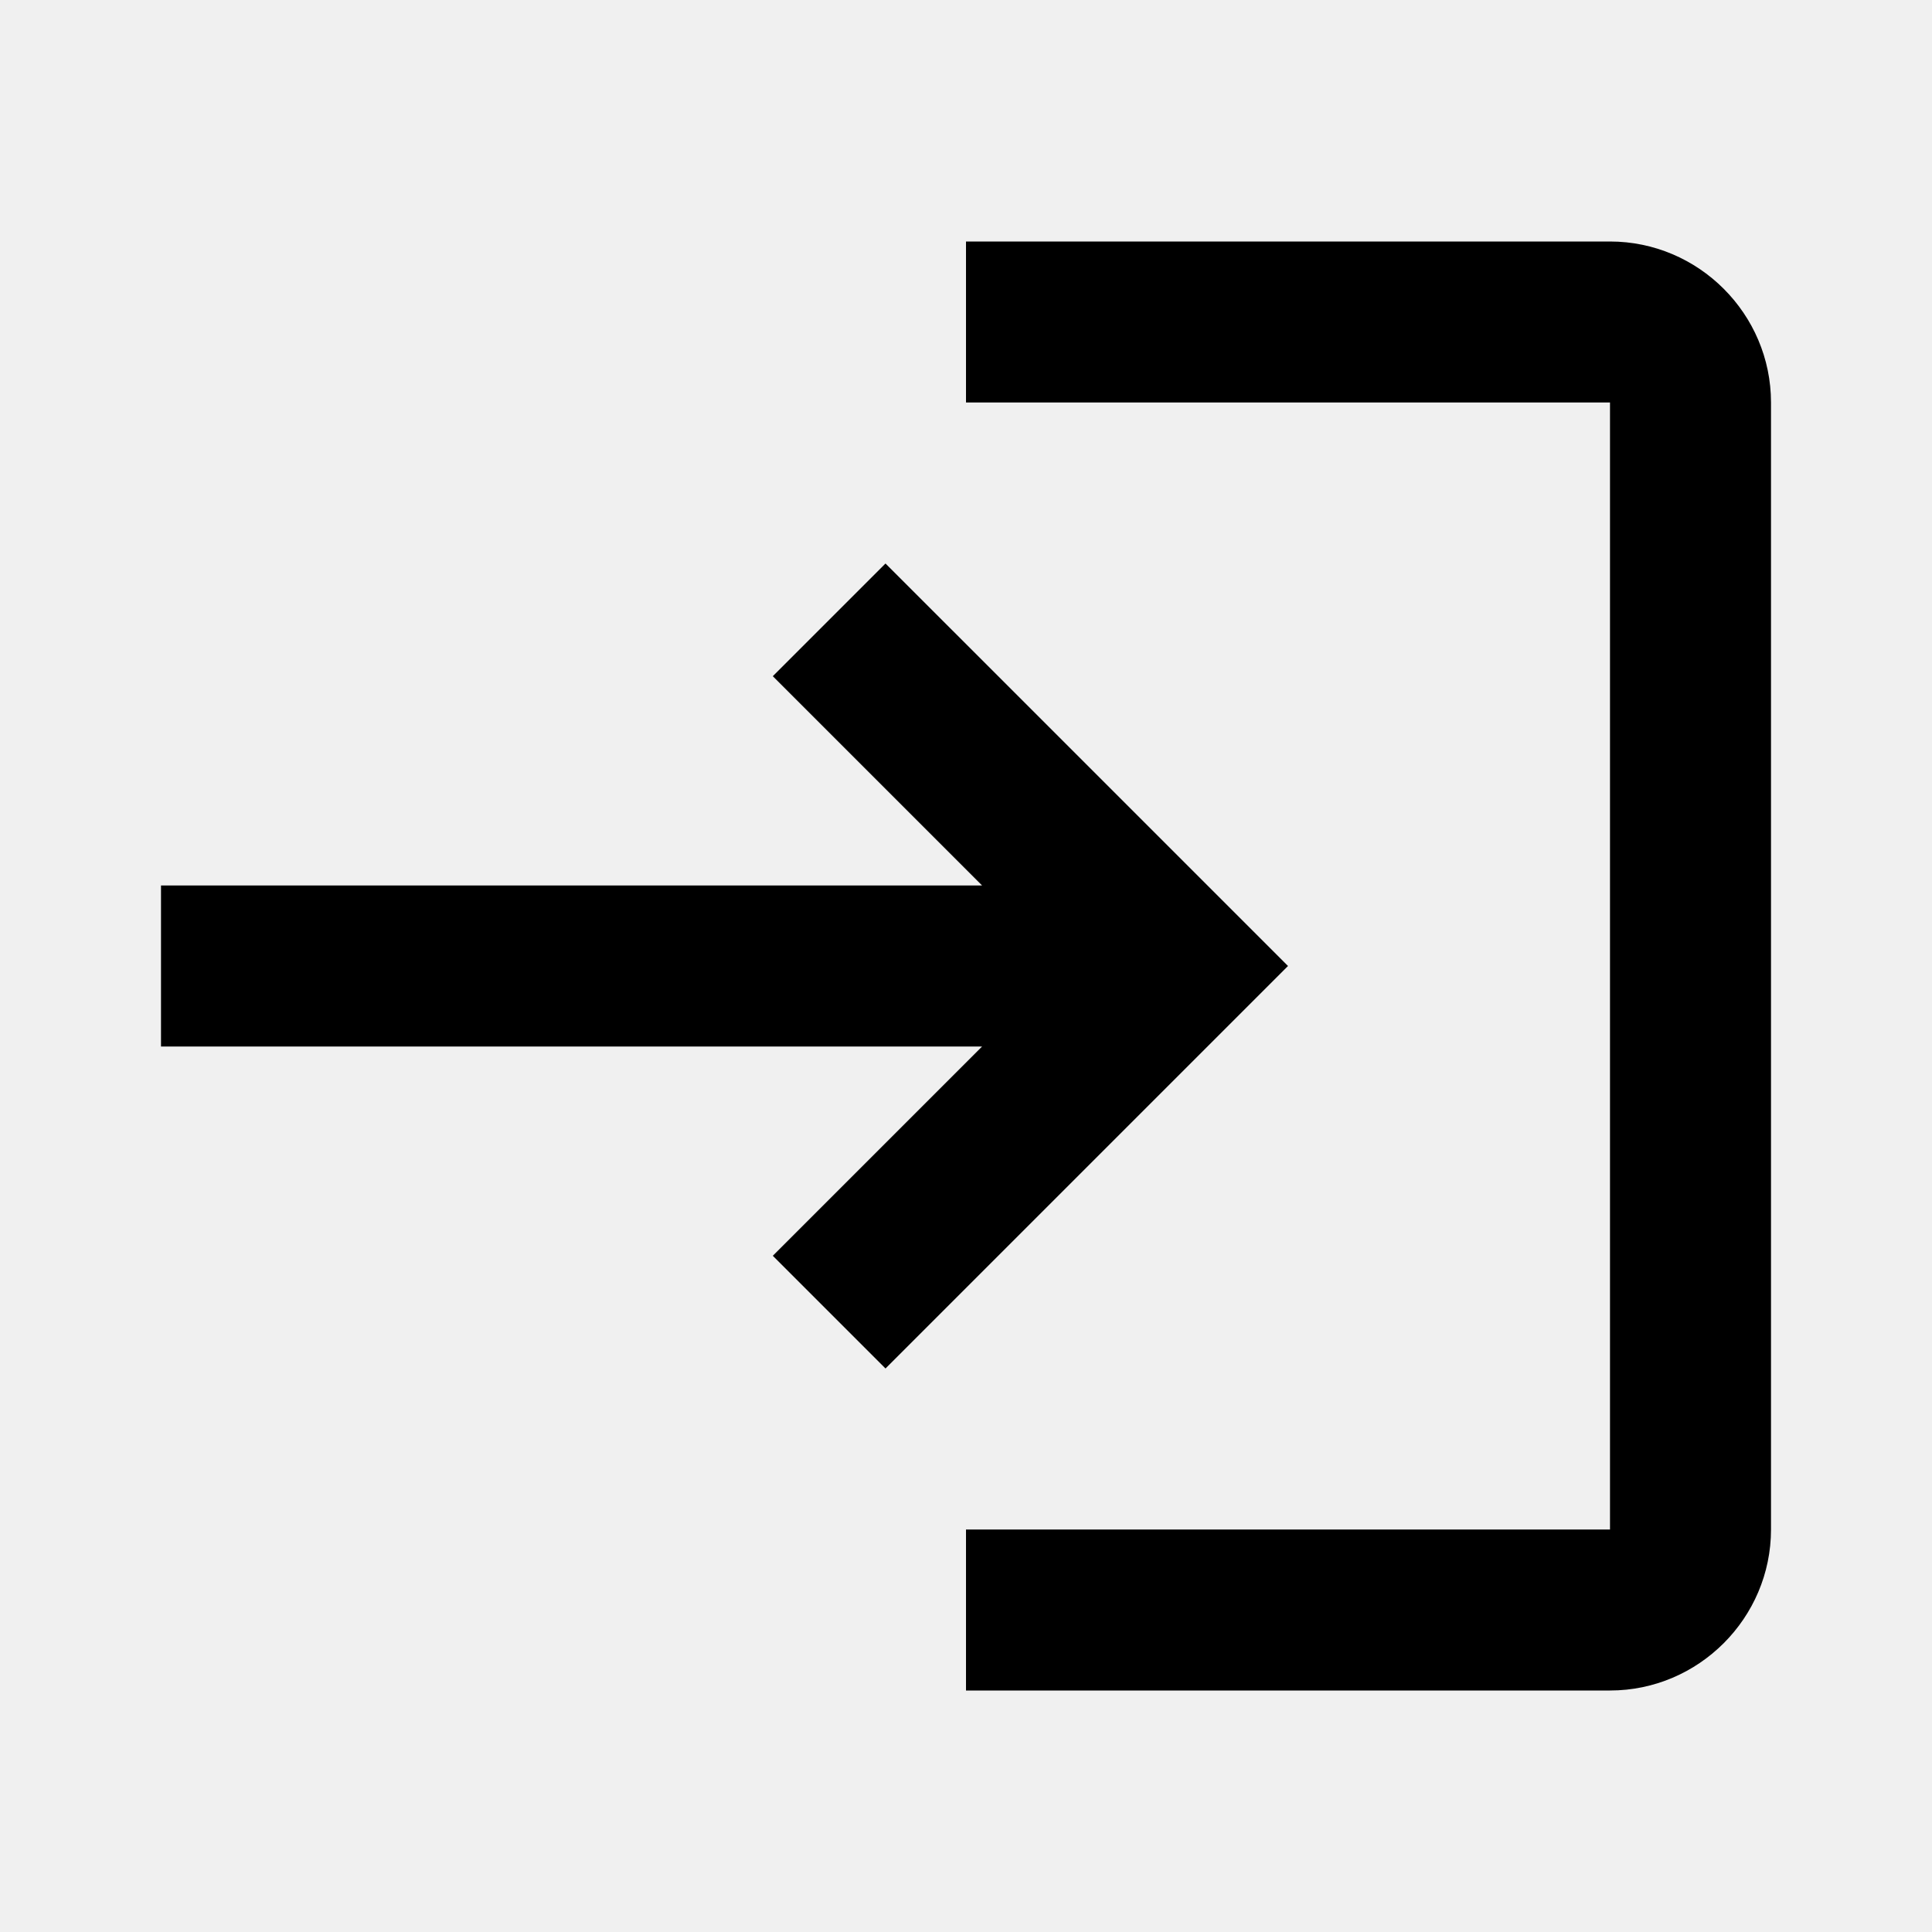
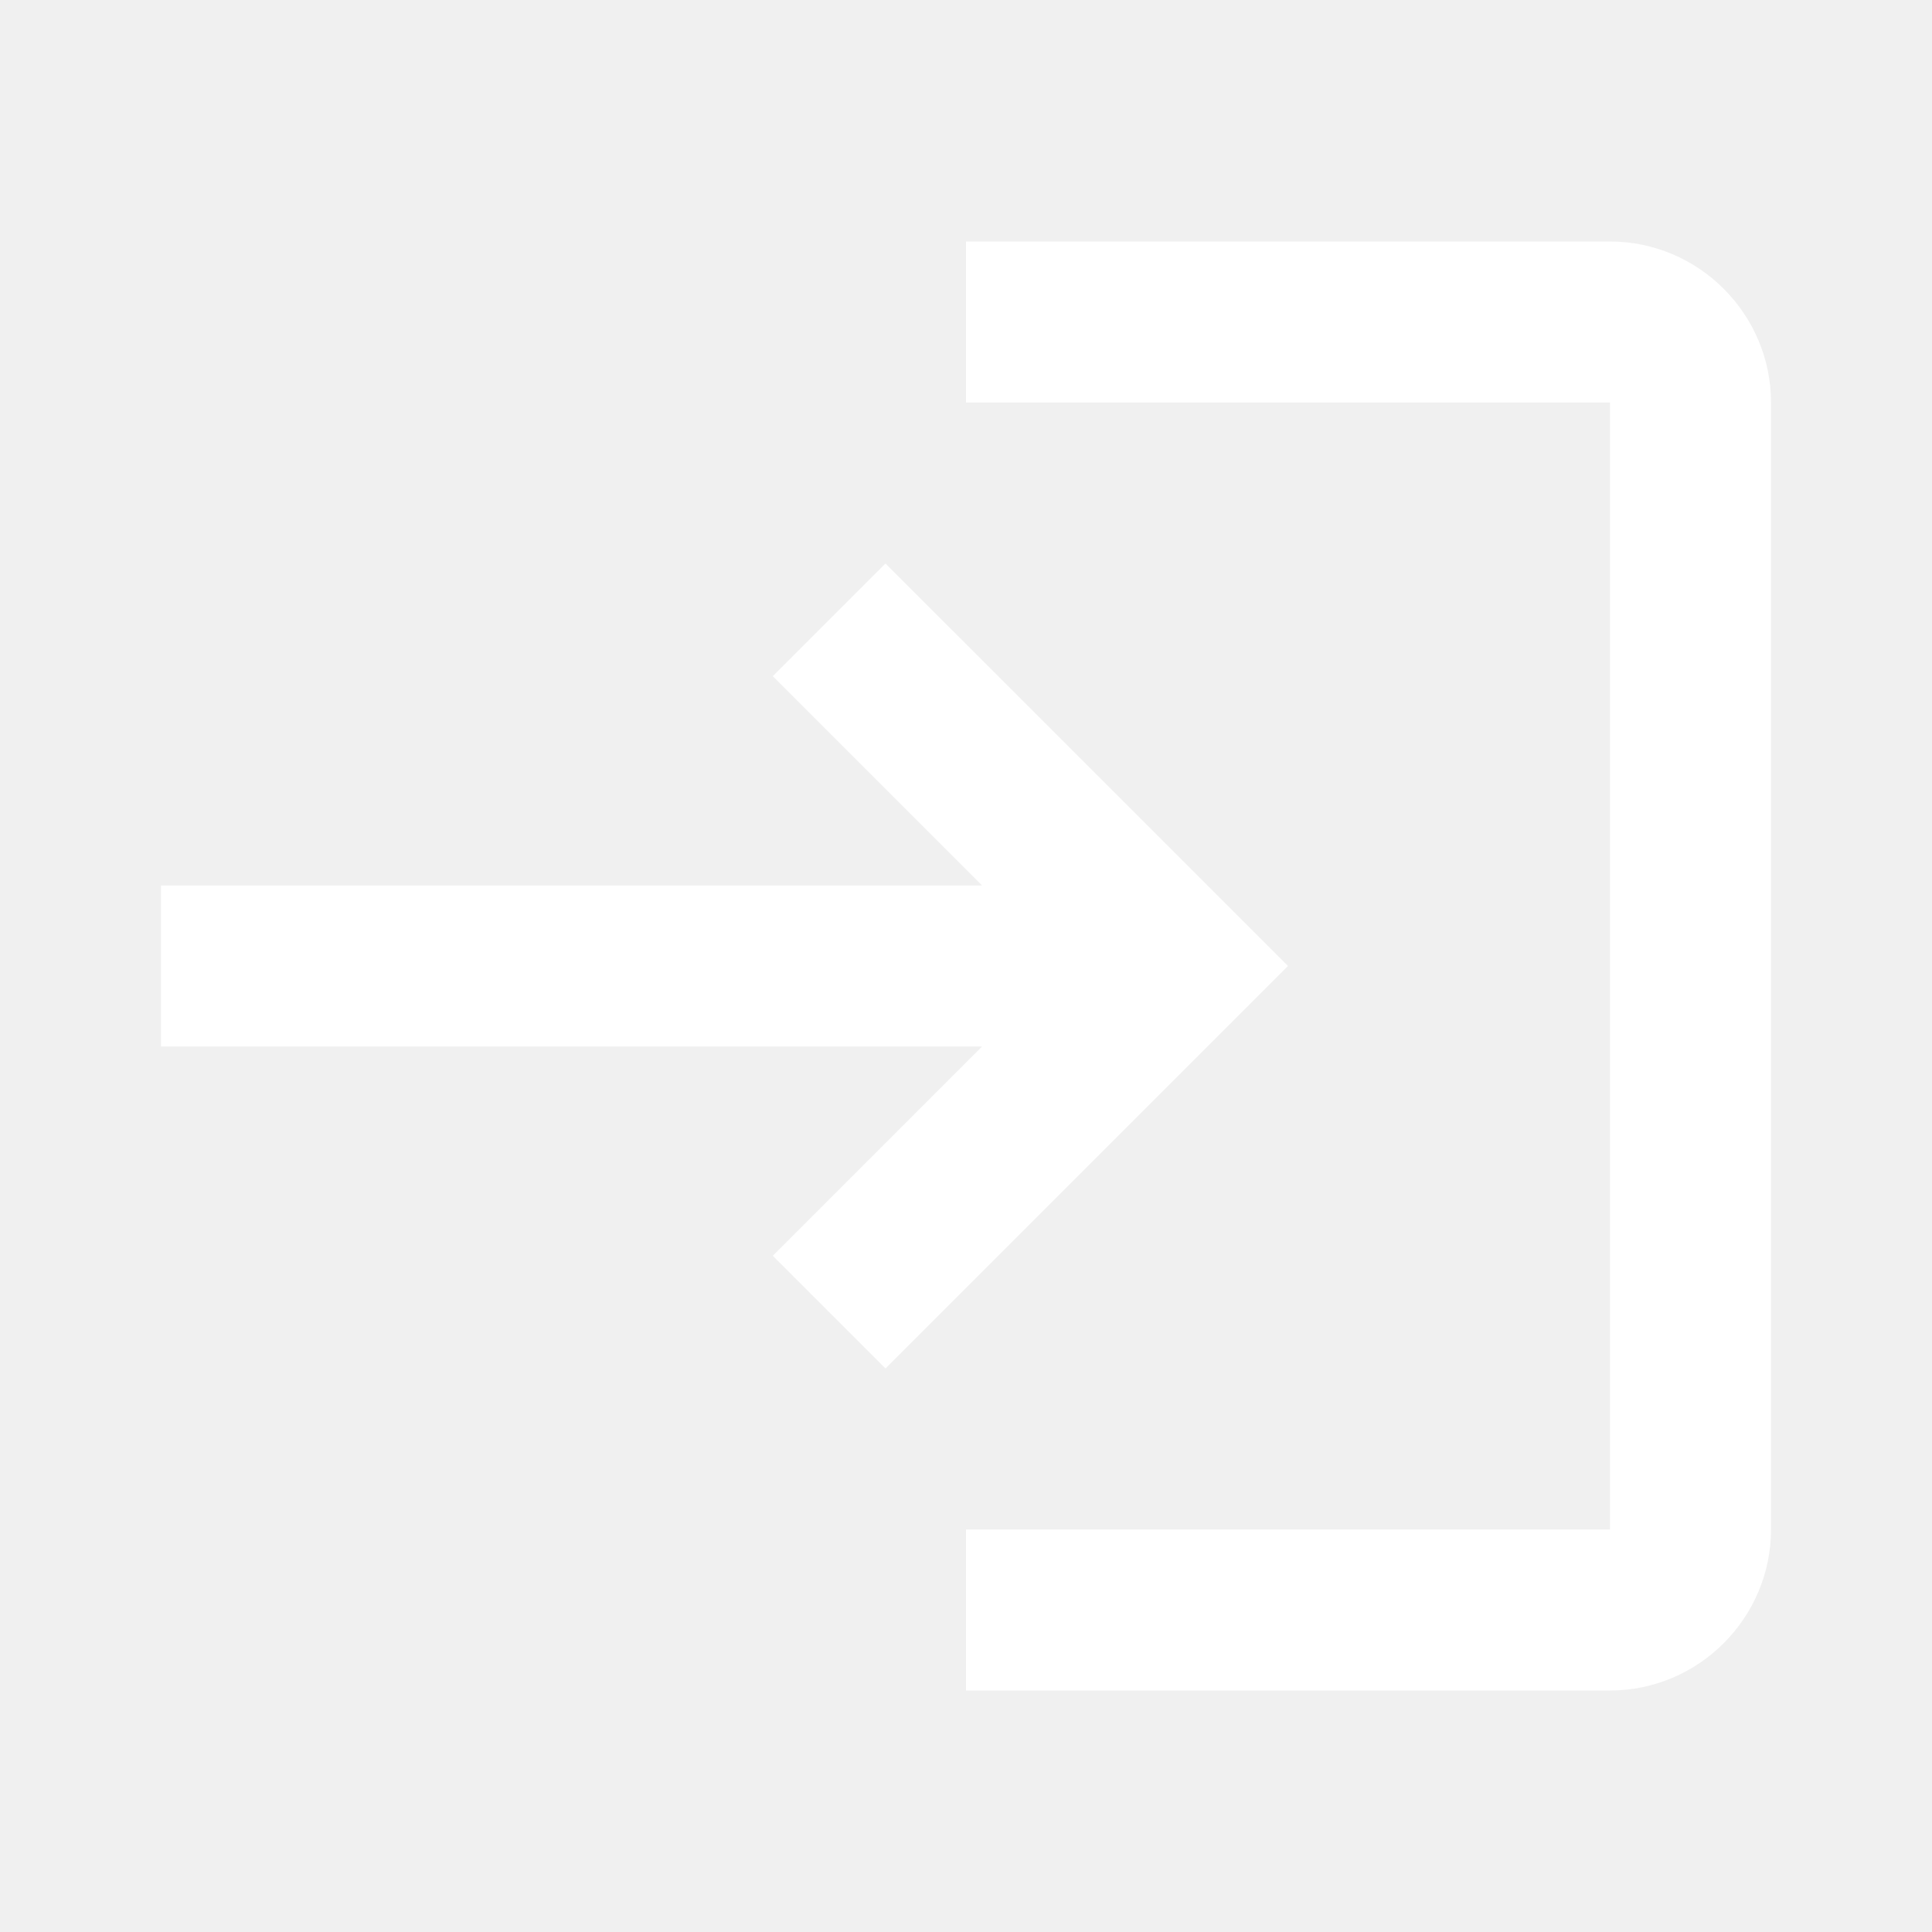
- <svg xmlns="http://www.w3.org/2000/svg" enable-background="new 0 0 24 24" height="24px" viewBox="0 0 24 24" width="24px" fill="#000000">
+ <svg xmlns="http://www.w3.org/2000/svg" enable-background="new 0 0 24 24" height="24px" viewBox="0 0 24 24" width="24px" fill="#fff">
  <g>
    <rect fill="none" height="24" width="24" />
  </g>
  <g>
    <path d="M11,7L9.6,8.4l2.6,2.6H2v2h10.2l-2.6,2.6L11,17l5-5L11,7z M20,19h-8v2h8c1.1,0,2-0.9,2-2V5c0-1.1-0.9-2-2-2h-8v2h8V19z" />
  </g>
</svg>
